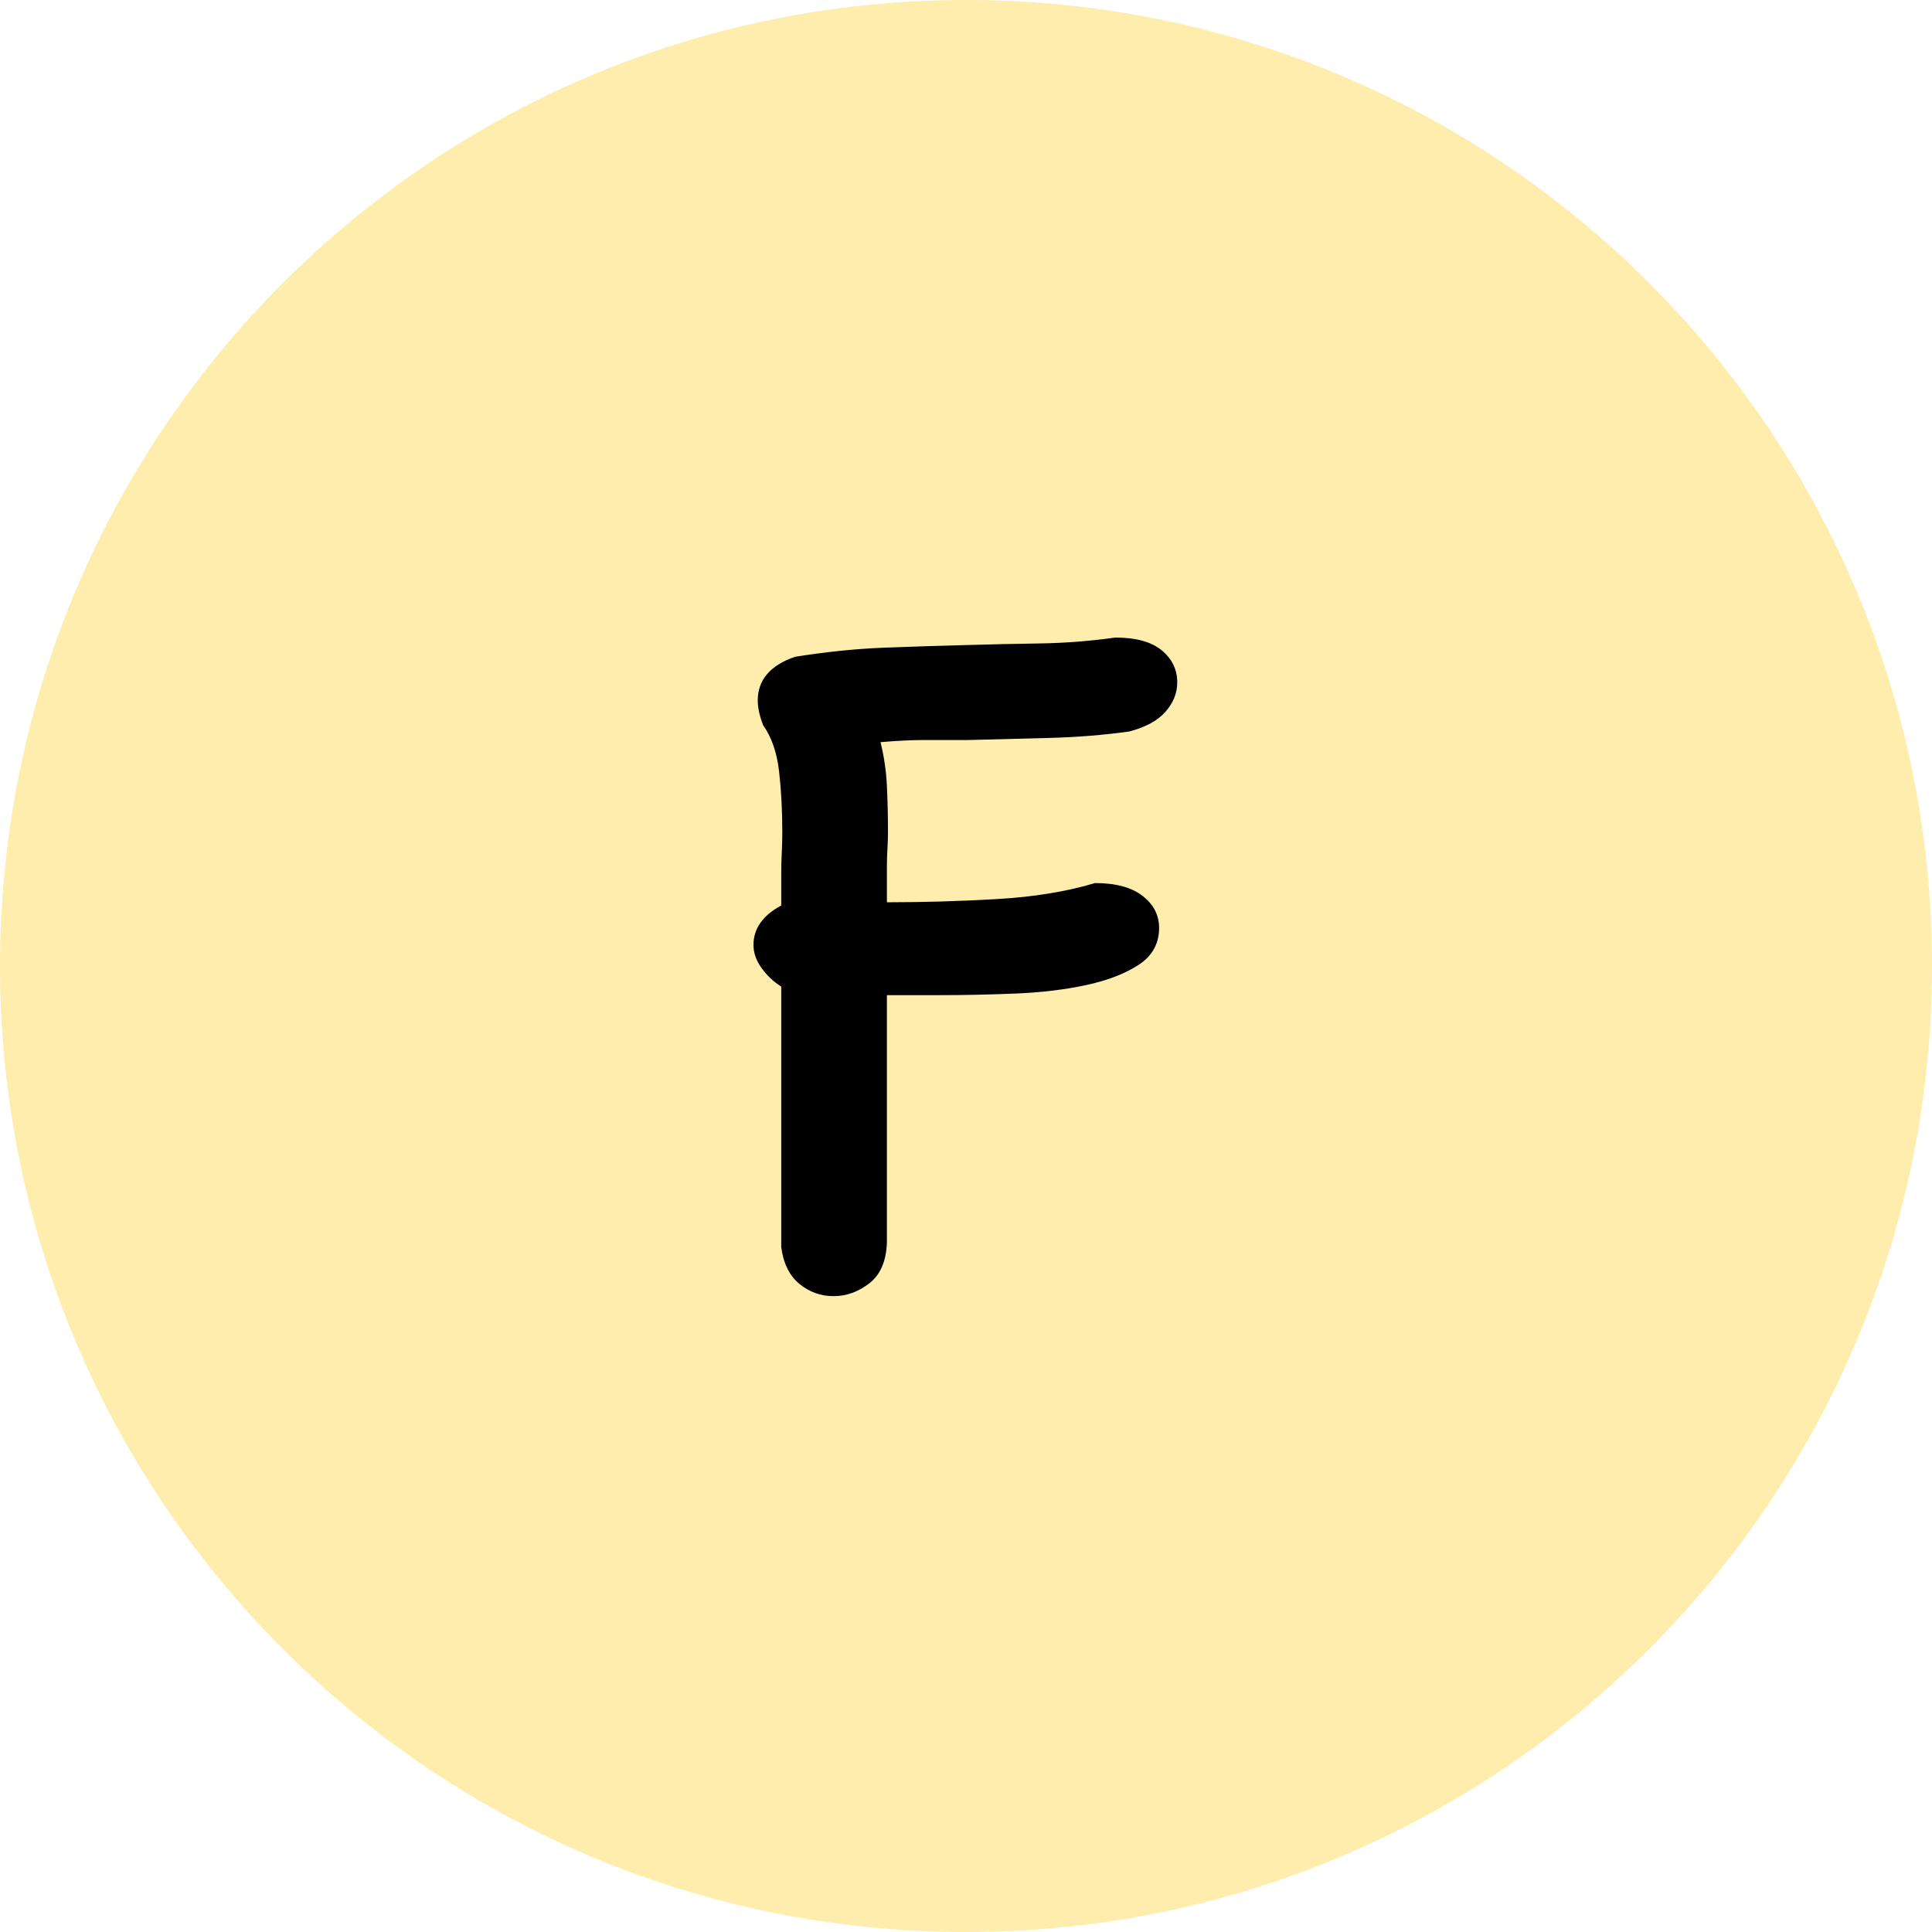
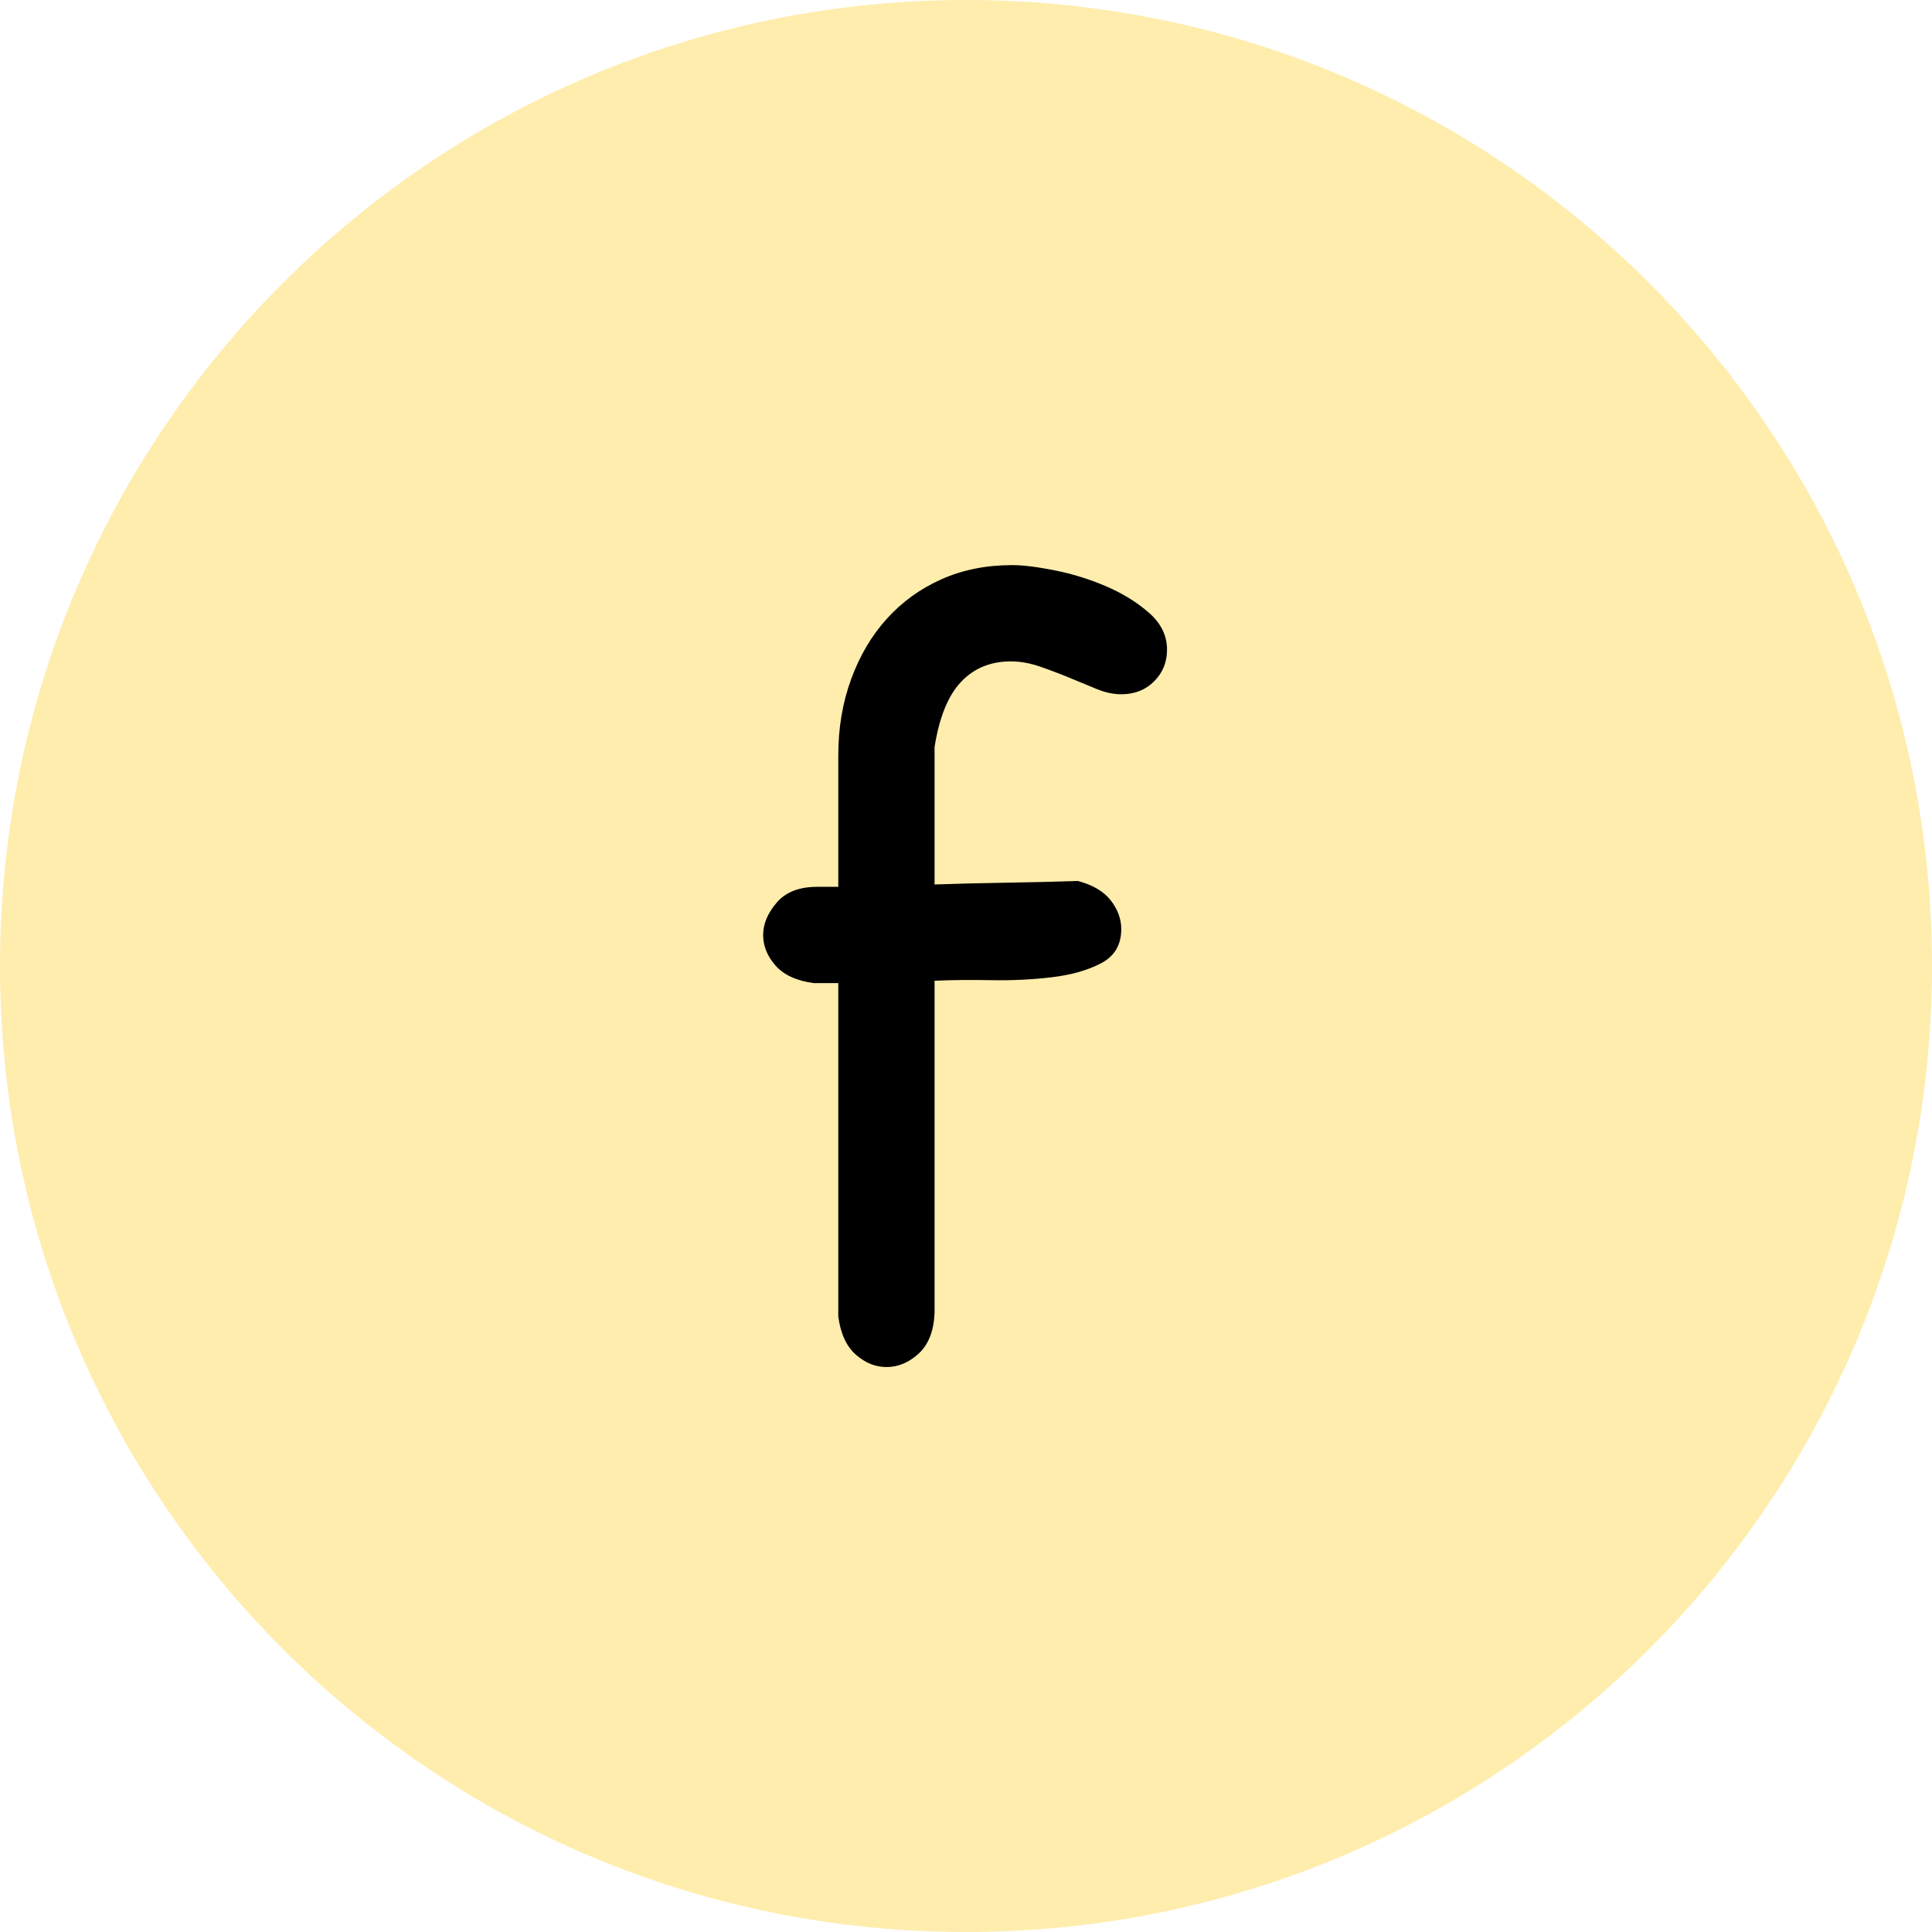
<svg xmlns="http://www.w3.org/2000/svg" width="400px" height="400px" viewBox="0 0 400 400" version="1.1">
  <g id="页面-1" stroke="none" stroke-width="1" fill="none" fill-rule="evenodd">
-     <g id="编组-6">
+     <g id="编组-32">
      <circle id="椭圆形备份-5" fill="#FFEDAD" cx="200" cy="200" r="200" />
-       <g id="F" transform="translate(156, 132)" fill="#000000" fill-rule="nonzero">
-         <path d="M27.624,125.304 C27.477,129.134 26.262,131.934 23.978,133.702 C21.694,135.47 19.227,136.354 16.575,136.354 C13.923,136.354 11.565,135.506 9.503,133.812 C7.44,132.118 6.188,129.576 5.746,126.188 L5.746,72.265 C4.125,71.234 2.762,69.945 1.657,68.398 C0.552,66.851 0,65.267 0,63.646 C0,60.258 1.915,57.532 5.746,55.47 L5.746,48.619 C5.746,47.293 5.783,45.93 5.856,44.53 C5.93,43.131 5.967,41.694 5.967,40.221 C5.967,35.801 5.746,31.639 5.304,27.735 C4.862,23.831 3.757,20.626 1.989,18.122 C1.252,16.206 0.884,14.512 0.884,13.039 C0.884,8.766 3.462,5.746 8.619,3.978 C15.101,2.947 21.215,2.32 26.961,2.099 C32.707,1.878 38.453,1.694 44.199,1.547 C49.208,1.4 54.254,1.289 59.337,1.215 C64.42,1.142 69.613,0.737 74.917,-2.84217094e-14 C79.19,-2.84217094e-14 82.394,0.884 84.53,2.652 C86.667,4.42 87.735,6.63 87.735,9.282 C87.735,11.492 86.924,13.517 85.304,15.359 C83.683,17.201 81.179,18.564 77.79,19.448 C72.486,20.184 67.035,20.626 61.436,20.773 C55.838,20.921 50.166,21.068 44.42,21.215 C41.031,21.215 38.011,21.215 35.359,21.215 C32.707,21.215 29.687,21.363 26.298,21.657 C27.035,24.604 27.477,27.624 27.624,30.718 C27.772,33.812 27.845,36.98 27.845,40.221 C27.845,41.4 27.808,42.578 27.735,43.757 C27.661,44.936 27.624,46.114 27.624,47.293 L27.624,54.807 C35.138,54.807 42.726,54.586 50.387,54.144 C58.048,53.702 64.825,52.597 70.718,50.829 C74.991,50.829 78.269,51.713 80.552,53.481 C82.836,55.249 83.978,57.459 83.978,60.11 C83.978,63.352 82.578,65.893 79.779,67.735 C76.98,69.576 73.37,70.976 68.95,71.934 C64.53,72.891 59.632,73.481 54.254,73.702 C48.877,73.923 43.683,74.033 38.674,74.033 L27.624,74.033 L27.624,125.304 Z" id="路径" />
+       <g id="f" transform="translate(158, 117)" fill="#000000" fill-rule="nonzero">
+         <path d="M35.492,154.851 C35.33,158.578 34.236,161.374 32.21,163.238 C30.184,165.101 27.956,166.033 25.525,166.033 C23.256,166.033 21.149,165.182 19.204,163.481 C17.26,161.779 16.044,159.145 15.558,155.58 L15.558,86.541 L10.453,86.541 C6.888,86.055 4.254,84.84 2.552,82.895 C0.851,80.95 0,78.843 0,76.575 C0,74.306 0.932,72.077 2.796,69.89 C4.659,67.702 7.455,66.608 11.182,66.608 L15.558,66.608 L15.558,39.381 C15.558,33.709 16.449,28.442 18.232,23.58 C20.015,18.718 22.486,14.545 25.646,11.061 C28.807,7.576 32.575,4.862 36.95,2.917 C41.326,0.972 46.188,-2.84217094e-14 51.536,-2.84217094e-14 C53.805,-2.84217094e-14 56.762,0.365 60.409,1.094 C64.055,1.823 67.58,2.917 70.983,4.376 C74.387,5.834 77.344,7.657 79.856,9.845 C82.368,12.033 83.624,14.586 83.624,17.503 C83.624,20.096 82.733,22.284 80.95,24.066 C79.168,25.849 76.899,26.74 74.144,26.74 C72.523,26.74 70.821,26.376 69.039,25.646 C67.256,24.917 65.392,24.147 63.448,23.337 C61.503,22.527 59.477,21.757 57.37,21.028 C55.263,20.298 53.238,19.934 51.293,19.934 C47.079,19.934 43.635,21.352 40.961,24.188 C38.287,27.024 36.464,31.521 35.492,37.68 L35.492,66.122 C40.029,65.959 44.932,65.838 50.199,65.757 C55.466,65.676 60.449,65.554 65.149,65.392 C68.228,66.203 70.497,67.54 71.956,69.403 C73.414,71.267 74.144,73.252 74.144,75.359 C74.144,78.6 72.766,80.95 70.011,82.409 C67.256,83.867 63.853,84.84 59.801,85.326 C55.75,85.812 51.536,86.015 47.16,85.934 C42.785,85.853 38.895,85.893 35.492,86.055 L35.492,154.851 Z" id="路径" />
      </g>
    </g>
  </g>
</svg>
